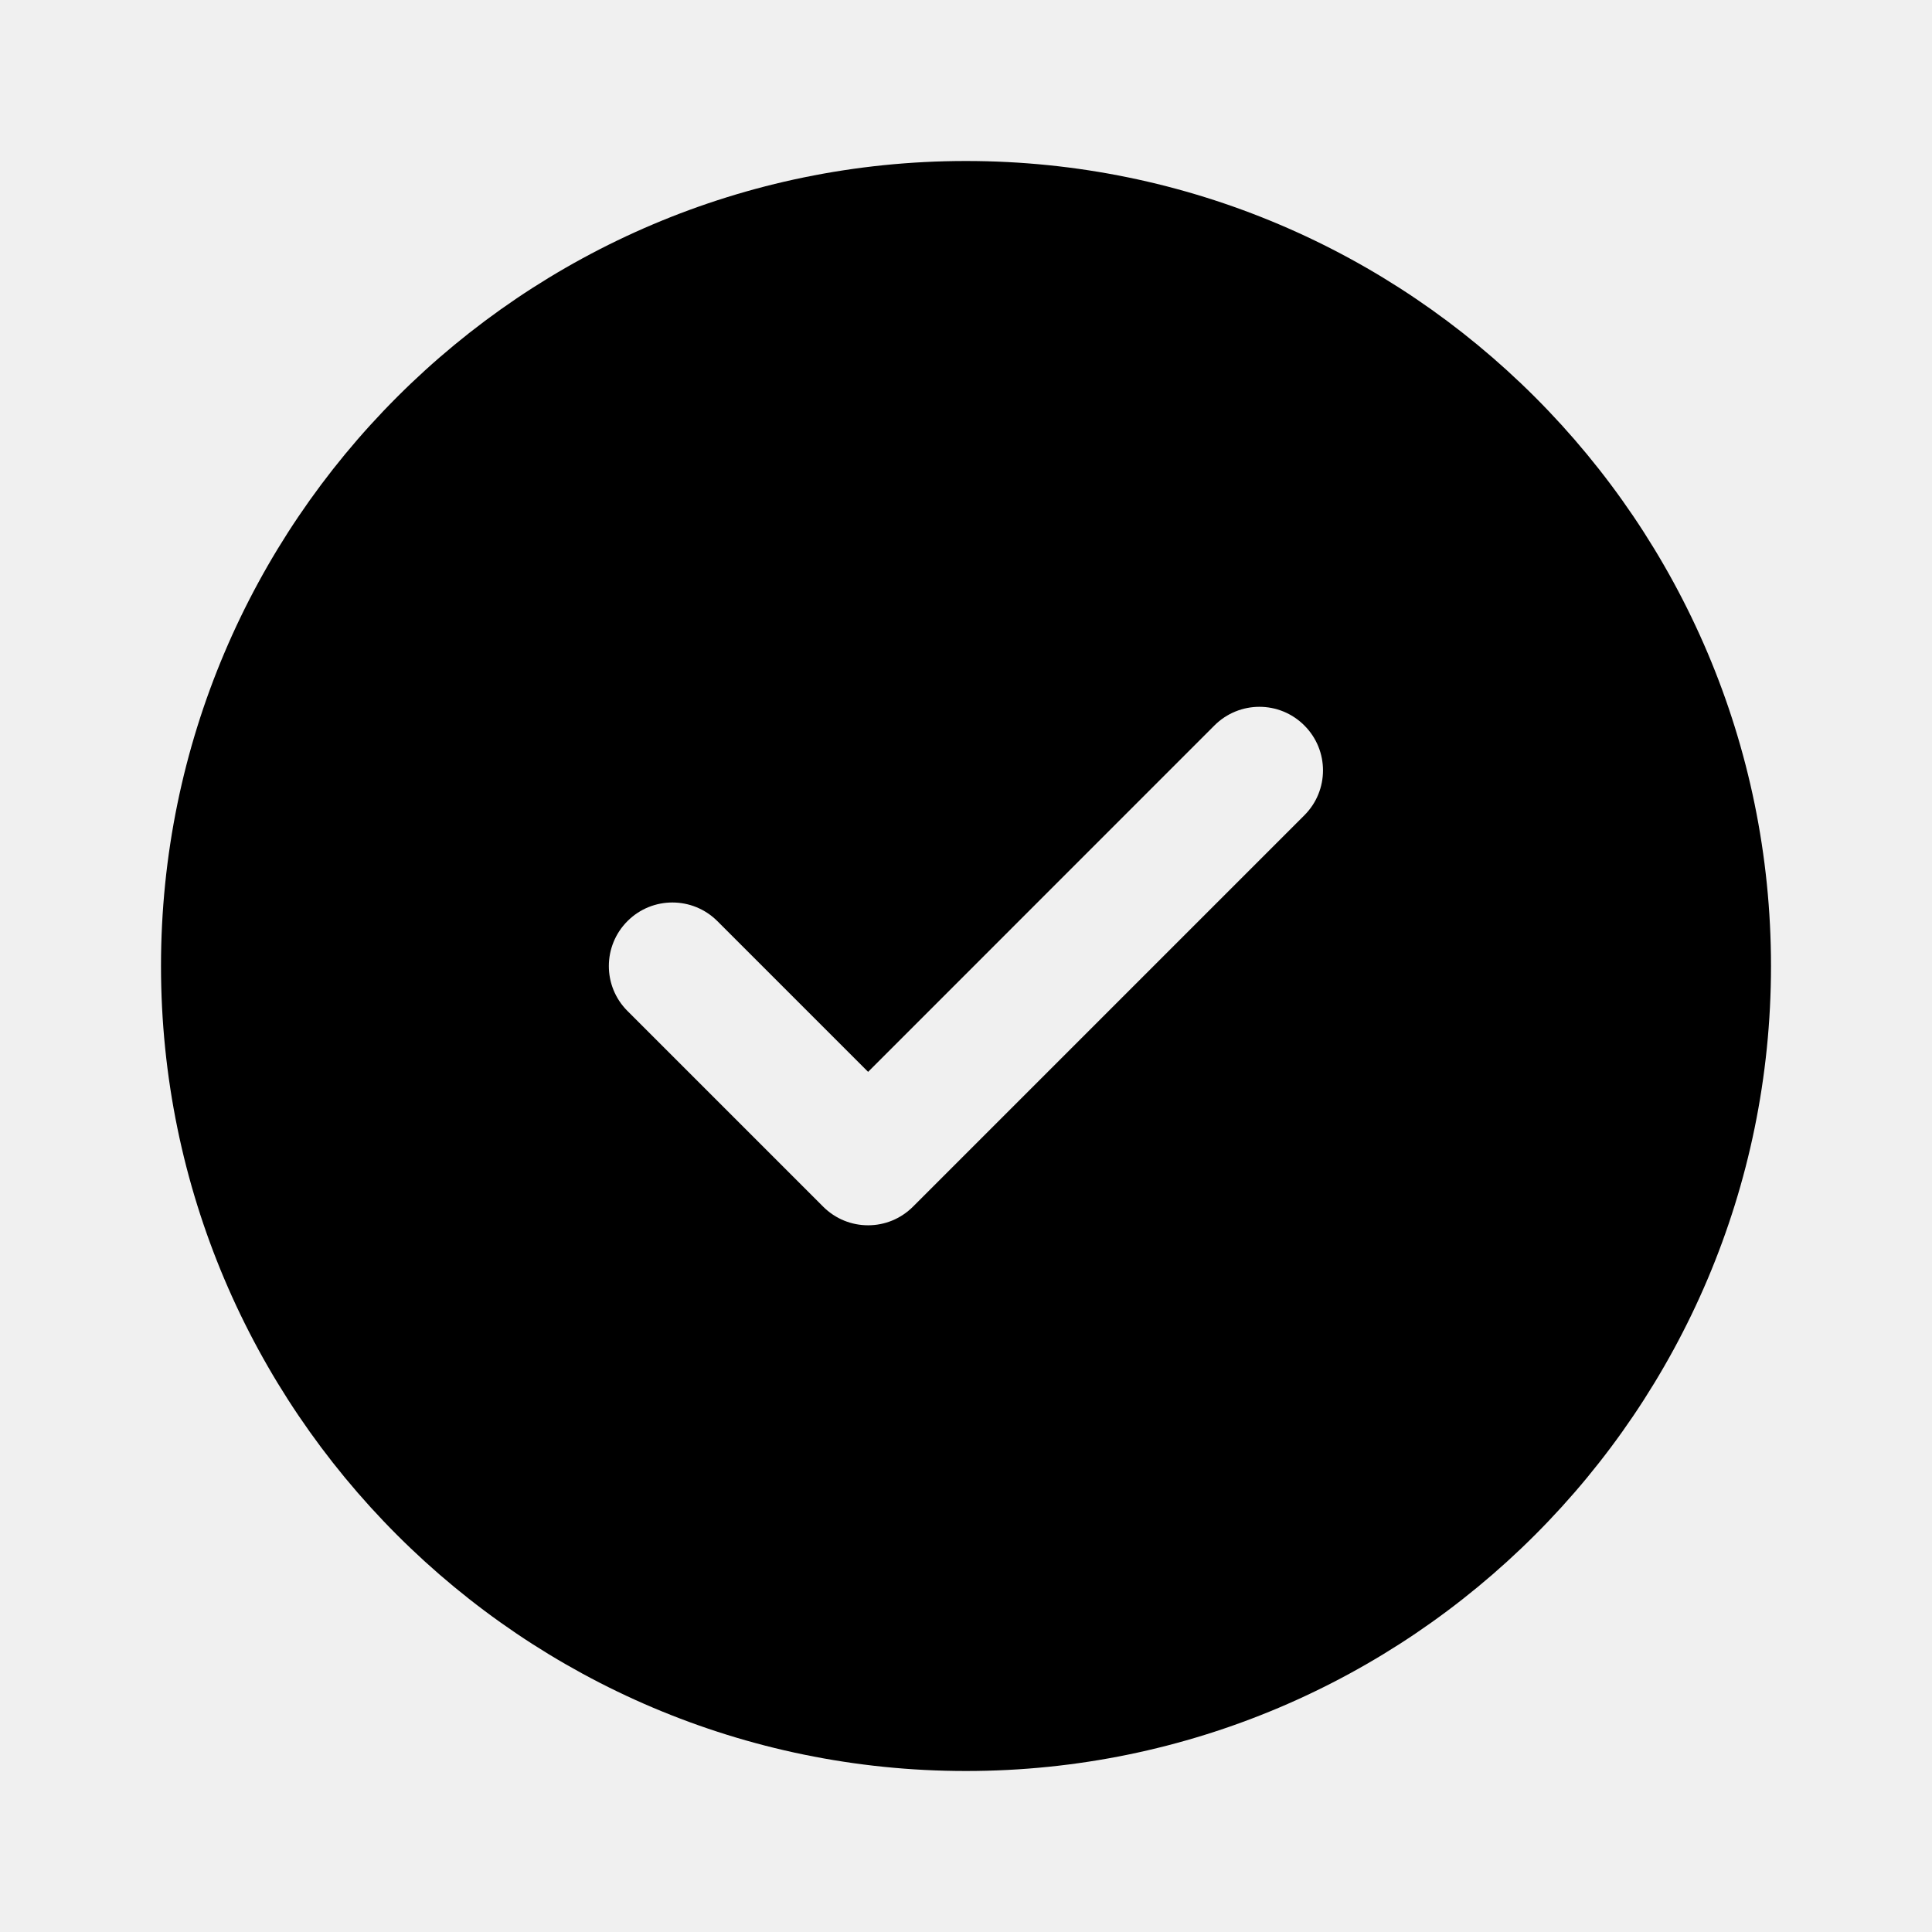
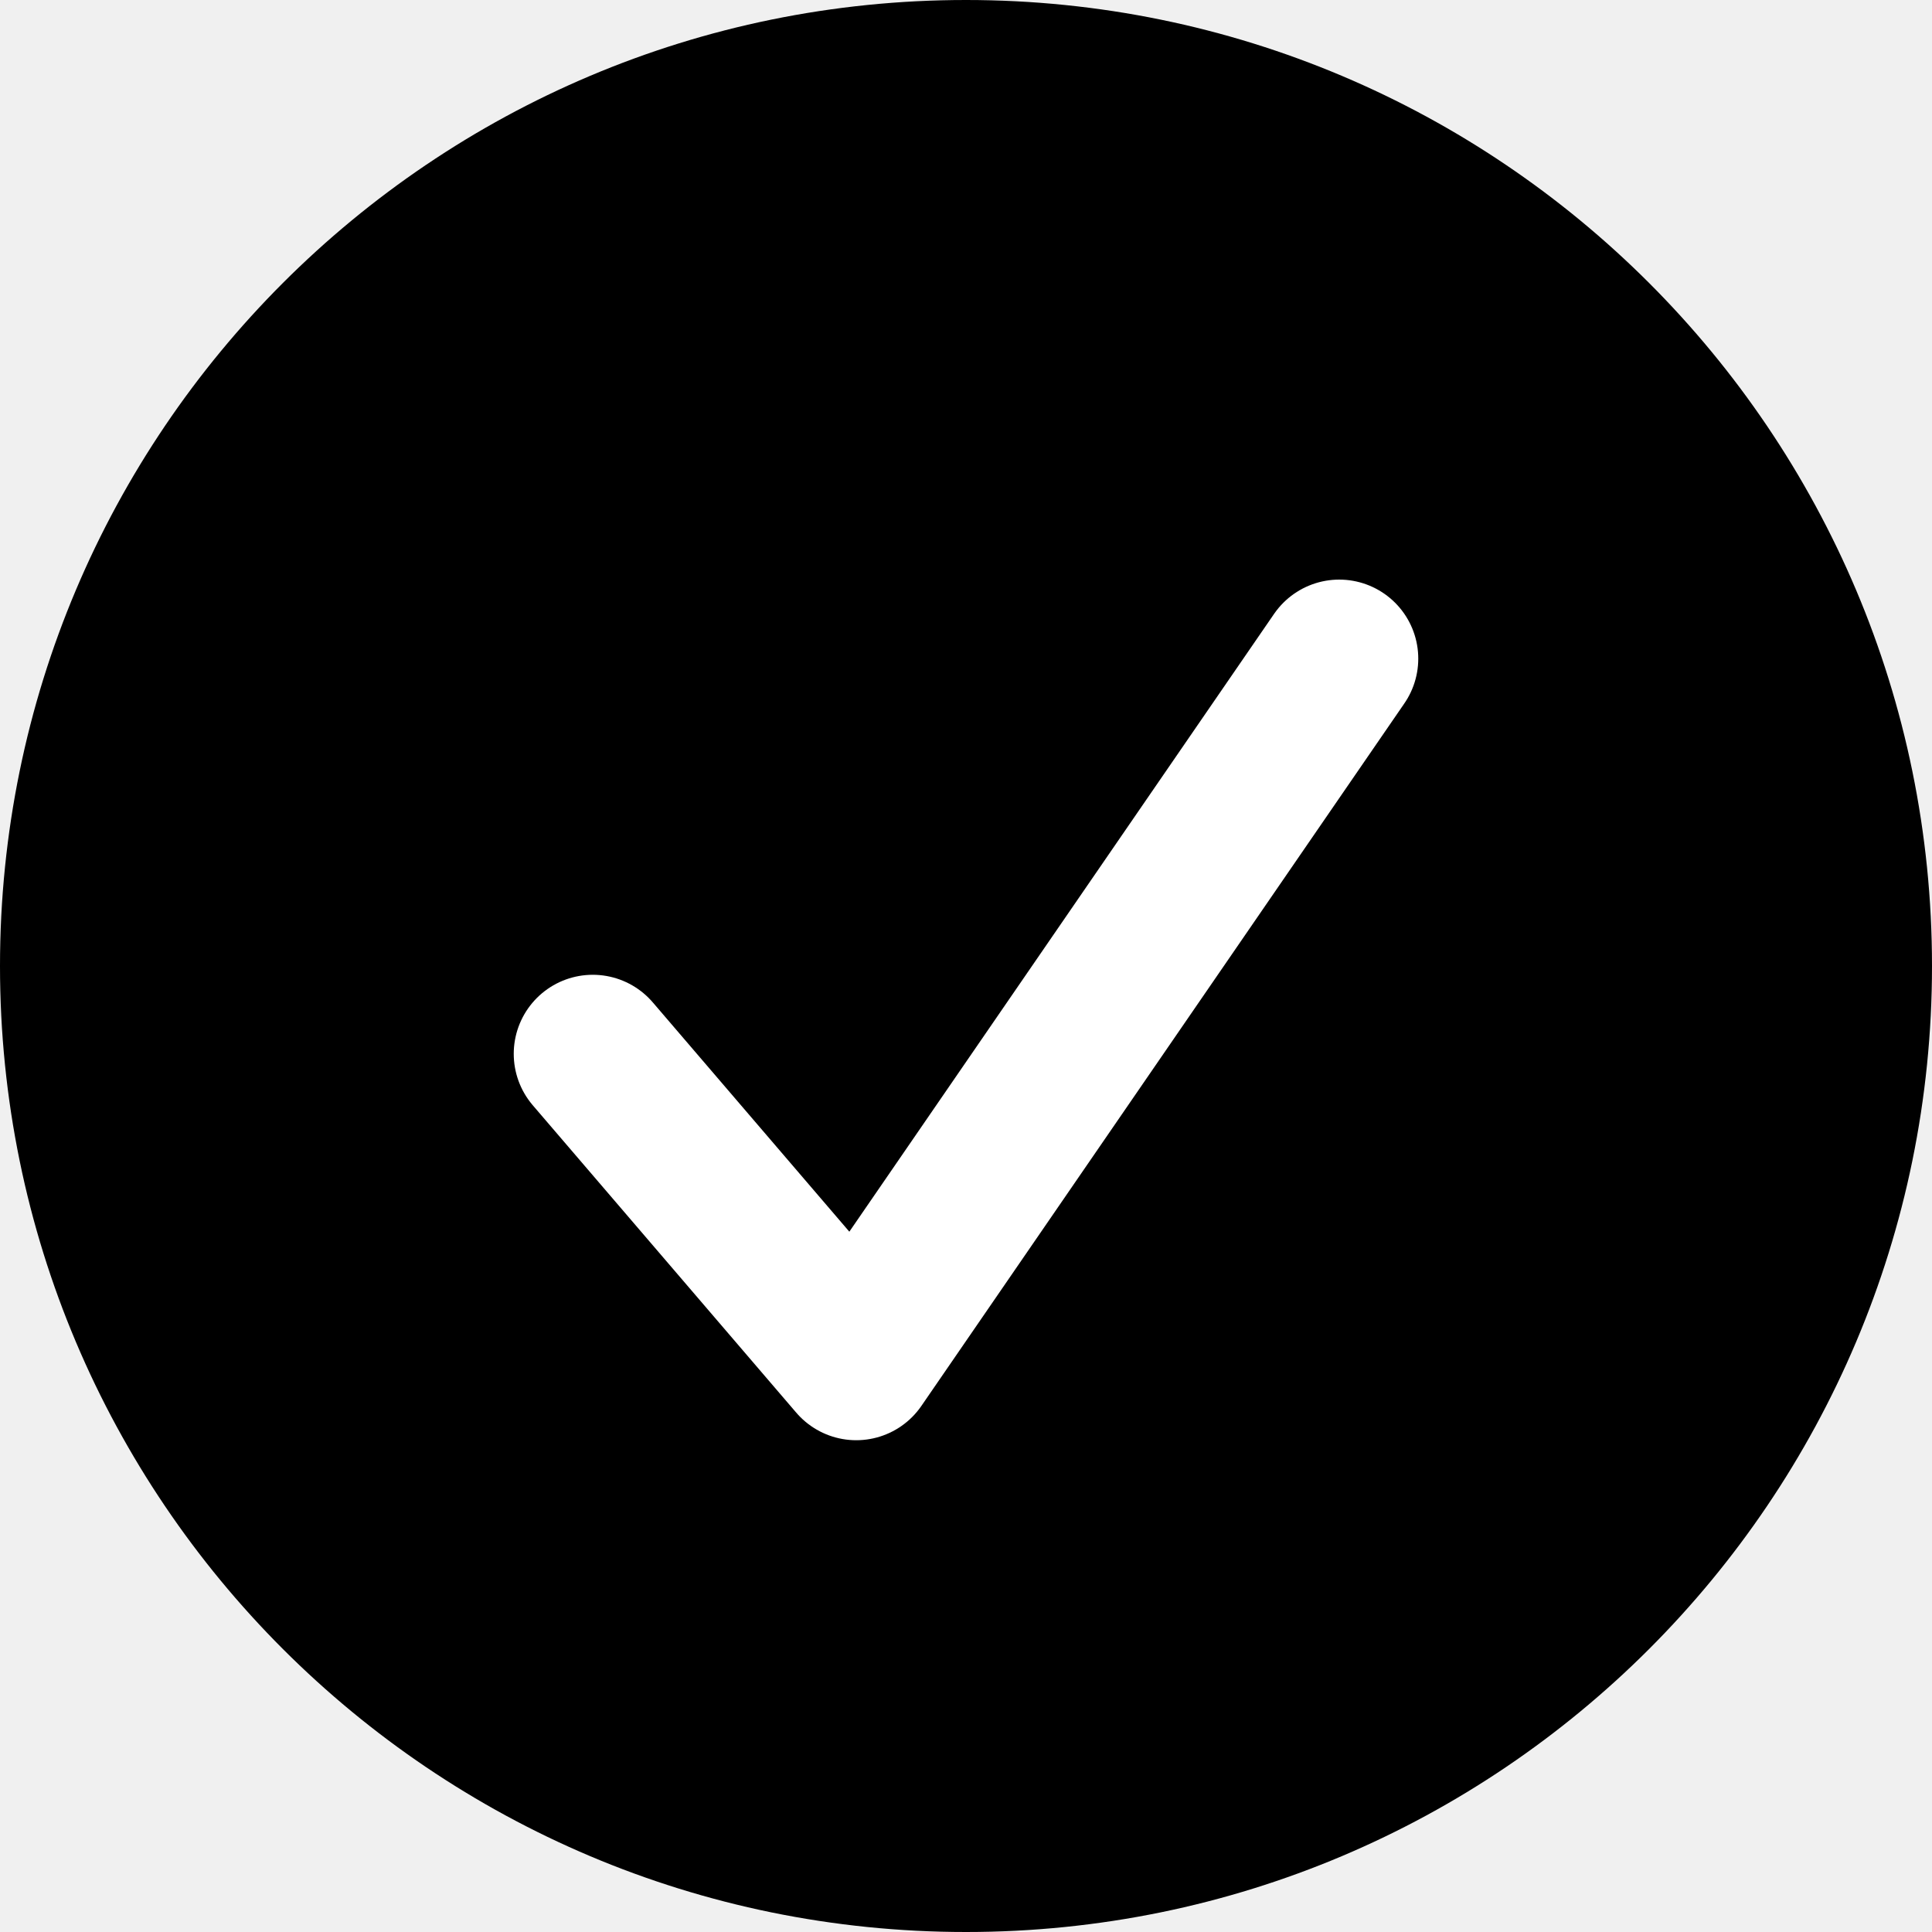
- <svg xmlns="http://www.w3.org/2000/svg" title="CheckFilled" viewBox="0 0 24 24" fill="none">
-   <path fill-rule="evenodd" clip-rule="evenodd" d="M16.203 10.128L11.342 14.989C11.187 15.144 10.986 15.221 10.784 15.221C10.581 15.221 10.38 15.144 10.225 14.989L7.795 12.559C7.486 12.251 7.486 11.751 7.795 11.442C8.103 11.134 8.602 11.134 8.911 11.442L10.784 13.315L15.086 9.012C15.395 8.703 15.895 8.703 16.203 9.012C16.512 9.32 16.512 9.82 16.203 10.128ZM12 2C6.486 2 2 6.486 2 12C2 17.515 6.486 22 12 22C17.514 22 22 17.515 22 12C22 6.486 17.514 2 12 2Z" fill="currentColor" />
+ <svg xmlns="http://www.w3.org/2000/svg" viewBox="0 0 22 22" fill="none">
+   <rect width="100%" height="100%" rx="11" fill="currentColor" />
+   <path d="M6.75 12L9.75 15.5L15.25 7.5" stroke="white" stroke-width="1.8" stroke-linecap="round" stroke-linejoin="round" />
</svg>
